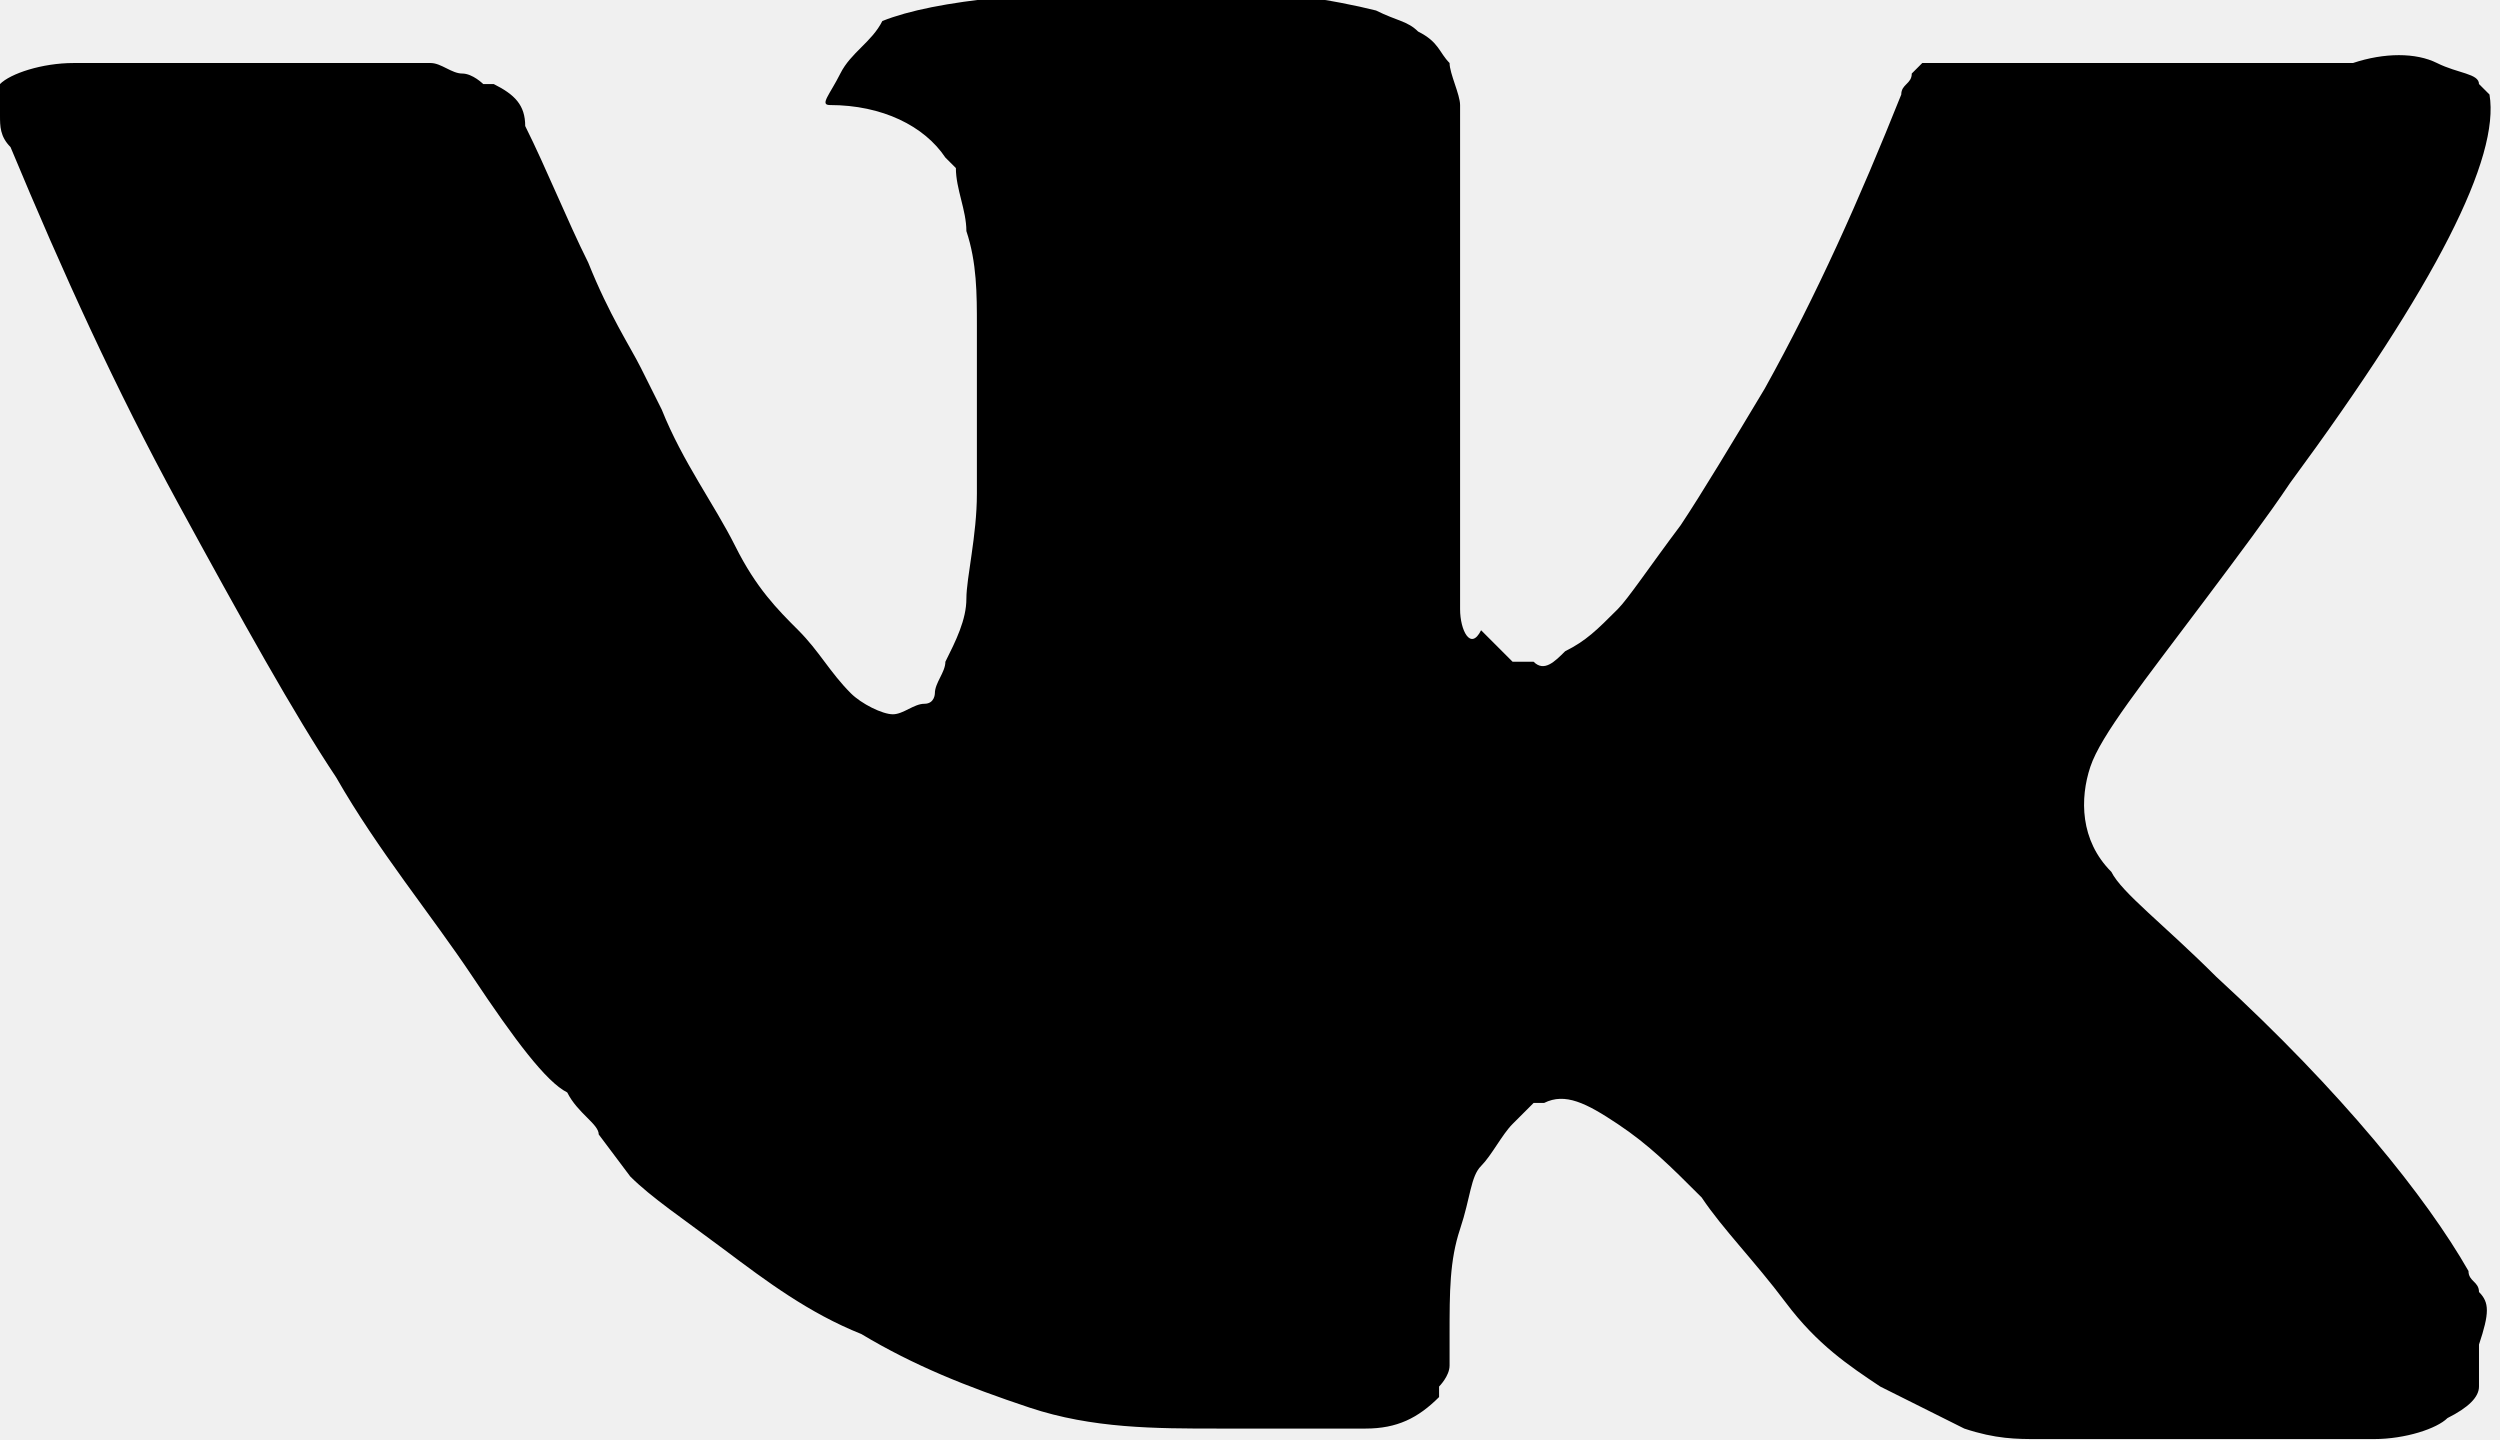
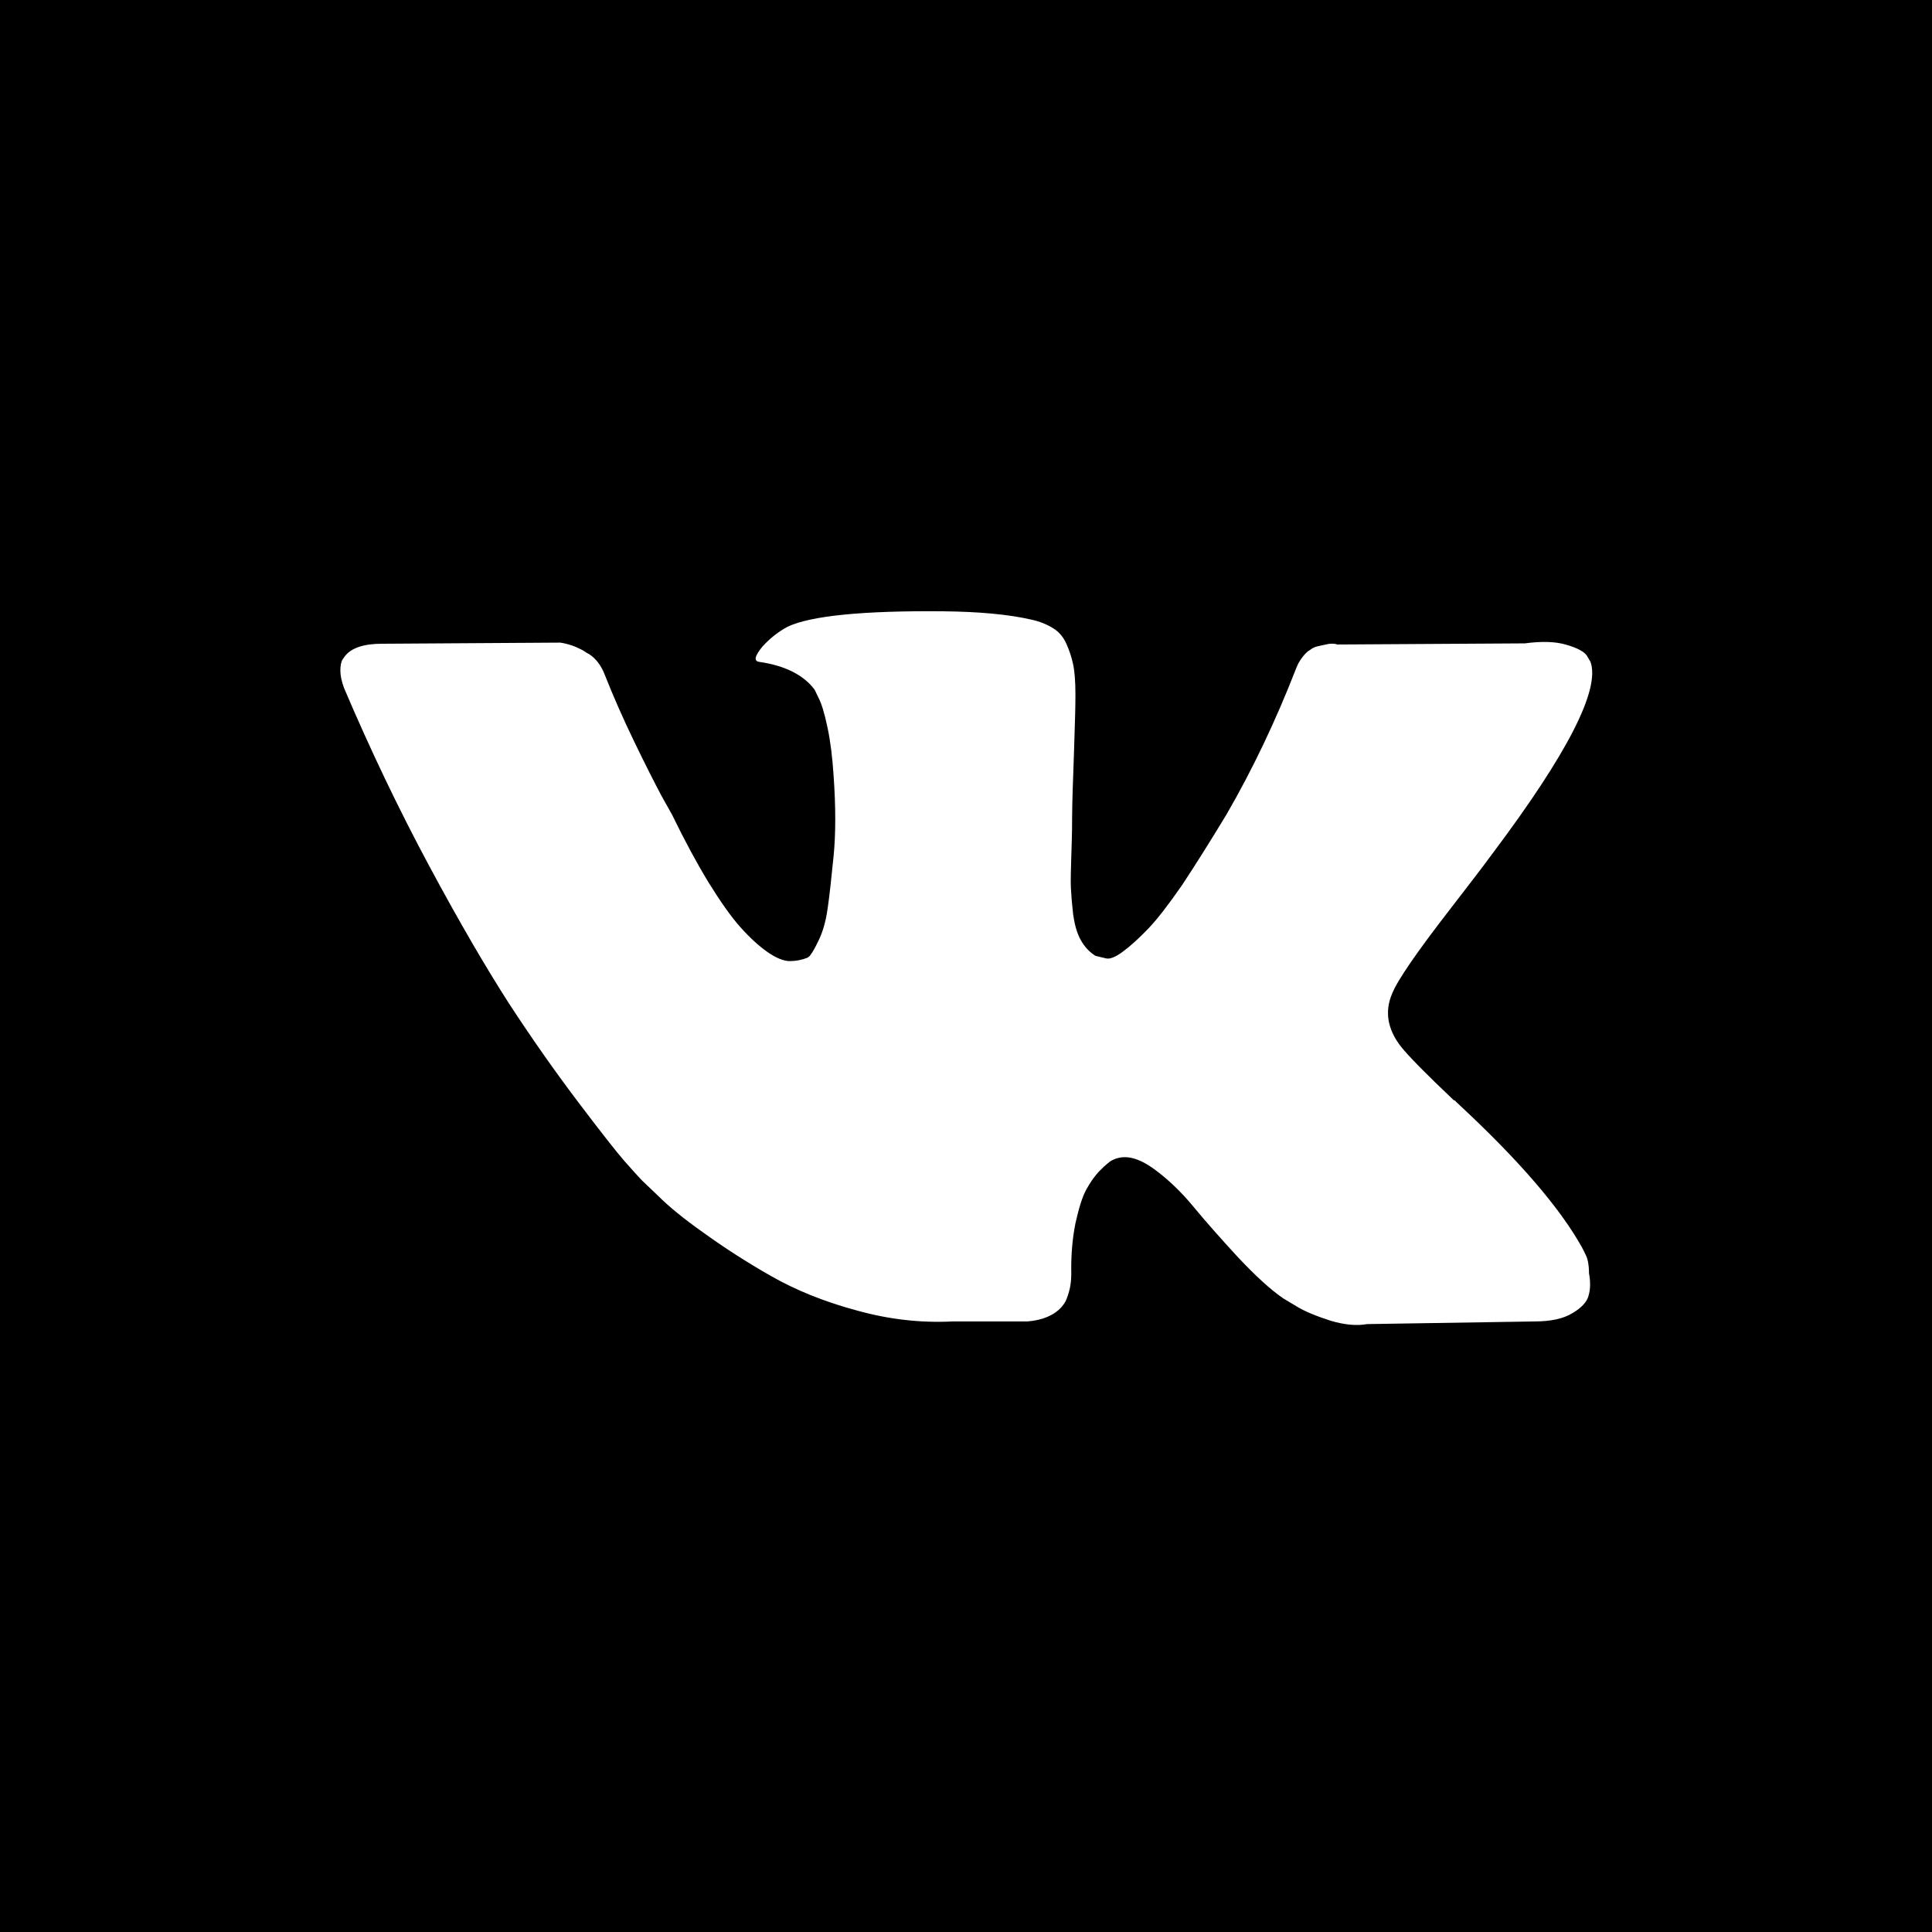
- <svg xmlns="http://www.w3.org/2000/svg" version="1.1" id="Слой_1" x="0px" y="0px" viewBox="0 0 23.8 13.7" style="enable-background:new 0 0 23.8 13.7;" xml:space="preserve">
-   <path d="M23.6,12.3c0-0.1-0.1-0.1-0.1-0.2c-0.4-0.7-1.2-1.7-2.4-2.8l0,0l0,0l0,0h0c-0.5-0.5-0.9-0.8-1-1c-0.3-0.3-0.3-0.7-0.2-1  c0.1-0.3,0.5-0.8,1.1-1.6c0.3-0.4,0.6-0.8,0.8-1.1c1.4-1.9,2-3.1,1.9-3.7l-0.1-0.1c0-0.1-0.2-0.1-0.4-0.2c-0.2-0.1-0.5-0.1-0.8,0  l-3.6,0c-0.1,0-0.1,0-0.2,0c-0.1,0-0.2,0-0.2,0l-0.1,0l0,0c0,0-0.1,0.1-0.1,0.1c0,0.1-0.1,0.1-0.1,0.2c-0.4,1-0.8,1.9-1.3,2.8  c-0.3,0.5-0.6,1-0.8,1.3c-0.3,0.4-0.5,0.7-0.6,0.8c-0.2,0.2-0.3,0.3-0.5,0.4c-0.1,0.1-0.2,0.2-0.3,0.1c-0.1,0-0.1,0-0.2,0  c-0.1-0.1-0.2-0.2-0.3-0.3C14,6.2,13.9,6,13.9,5.8c0-0.2,0-0.4,0-0.5c0-0.1,0-0.3,0-0.6c0-0.3,0-0.4,0-0.5c0-0.3,0-0.7,0-1  c0-0.4,0-0.7,0-0.9c0-0.2,0-0.4,0-0.7c0-0.2,0-0.4,0-0.6c0-0.1-0.1-0.3-0.1-0.4c-0.1-0.1-0.1-0.2-0.3-0.3c-0.1-0.1-0.2-0.1-0.4-0.2  c-0.4-0.1-1-0.2-1.7-0.2c-1.5,0-2.5,0.1-3,0.3C8.3,0.4,8.1,0.5,8,0.7C7.9,0.9,7.8,1,7.9,1C8.4,1,8.8,1.2,9,1.5l0.1,0.1  C9.1,1.8,9.2,2,9.2,2.2c0.1,0.3,0.1,0.6,0.1,0.9c0,0.6,0,1.1,0,1.6c0,0.4-0.1,0.8-0.1,1c0,0.2-0.1,0.4-0.2,0.6  C9,6.4,8.9,6.5,8.9,6.6c0,0,0,0.1-0.1,0.1c-0.1,0-0.2,0.1-0.3,0.1c-0.1,0-0.3-0.1-0.4-0.2C7.9,6.4,7.8,6.2,7.6,6  C7.4,5.8,7.2,5.6,7,5.2C6.8,4.8,6.5,4.4,6.3,3.9L6.1,3.5C6,3.3,5.8,3,5.6,2.5C5.4,2.1,5.2,1.6,5,1.2C5,1,4.9,0.9,4.7,0.8l-0.1,0  c0,0-0.1-0.1-0.2-0.1c-0.1,0-0.2-0.1-0.3-0.1l-3.4,0c-0.3,0-0.6,0.1-0.7,0.2l0,0.1C0,1,0,1,0,1.1c0,0.1,0,0.2,0.1,0.3  c0.5,1.2,1,2.3,1.6,3.4c0.6,1.1,1.1,2,1.5,2.6c0.4,0.7,0.9,1.3,1.3,1.9c0.4,0.6,0.7,1,0.9,1.1c0.1,0.2,0.3,0.3,0.3,0.4L6,11.2  c0.2,0.2,0.5,0.4,0.9,0.7c0.4,0.3,0.8,0.6,1.3,0.8c0.5,0.3,1,0.5,1.6,0.7c0.6,0.2,1.2,0.2,1.8,0.2h1.4c0.3,0,0.5-0.1,0.7-0.3l0-0.1  c0,0,0.1-0.1,0.1-0.2c0-0.1,0-0.2,0-0.3c0-0.4,0-0.7,0.1-1c0.1-0.3,0.1-0.5,0.2-0.6c0.1-0.1,0.2-0.3,0.3-0.4  c0.1-0.1,0.2-0.2,0.2-0.2c0,0,0.1,0,0.1,0c0.2-0.1,0.4,0,0.7,0.2c0.3,0.2,0.5,0.4,0.8,0.7c0.2,0.3,0.5,0.6,0.8,1  c0.3,0.4,0.6,0.6,0.9,0.8l0.2,0.1c0.2,0.1,0.4,0.2,0.6,0.3c0.3,0.1,0.5,0.1,0.7,0.1l3.2,0c0.3,0,0.6-0.1,0.7-0.2  c0.2-0.1,0.3-0.2,0.3-0.3c0-0.1,0-0.3,0-0.4C23.7,12.5,23.7,12.4,23.6,12.3z" />
+ <svg xmlns="http://www.w3.org/2000/svg" viewBox="0 0 512 512">
+   <rect fill="#000000" x="0" y="0" width="512" height="512" />
+   <path fill="#ffffff" d="M420.3,332.7c-0.4-0.9-0.8-1.6-1.1-2.2c-5.8-10.4-16.7-23.1-33-38.2l-0.3-0.3l-0.2-0.2l-0.2-0.2h-0.2   c-7.4-7-12-11.7-14-14.2c-3.6-4.6-4.4-9.3-2.4-14c1.4-3.6,6.6-11.1,15.5-22.6c4.7-6.1,8.5-11,11.2-14.7   c19.9-26.5,28.5-43.4,25.9-50.7l-1-1.7c-0.7-1-2.5-2-5.3-2.8c-2.9-0.9-6.6-1-11.1-0.4l-49.7,0.3c-0.8-0.3-2-0.3-3.5,0.1   c-1.5,0.3-2.2,0.5-2.2,0.5l-0.9,0.4l-0.7,0.5c-0.6,0.3-1.2,0.9-1.9,1.8c-0.7,0.9-1.3,1.9-1.7,3c-5.4,13.9-11.6,26.9-18.5,38.8   c-4.3,7.1-8.2,13.3-11.7,18.6c-3.6,5.2-6.6,9.1-9,11.6c-2.4,2.5-4.6,4.5-6.6,6c-2,1.5-3.5,2.1-4.5,1.9c-1-0.2-2-0.5-2.9-0.7   c-1.6-1-2.9-2.4-3.9-4.2c-1-1.8-1.6-4-2-6.7c-0.3-2.7-0.5-5-0.6-7c-0.1-2,0-4.7,0.1-8.3c0.1-3.6,0.2-6,0.2-7.2   c0-4.4,0.1-9.1,0.3-14.2c0.2-5.1,0.3-9.2,0.4-12.2c0.1-3,0.2-6.2,0.2-9.5c0-3.3-0.2-6-0.6-7.9c-0.4-1.9-1-3.7-1.8-5.5   c-0.8-1.8-2-3.2-3.5-4.1c-1.6-1-3.5-1.8-5.8-2.3c-6.1-1.4-13.9-2.1-23.3-2.2c-21.4-0.2-35.2,1.2-41.3,4.1c-2.4,1.3-4.6,3-6.6,5.2   c-2.1,2.5-2.4,3.9-0.9,4.1c6.9,1,11.8,3.5,14.7,7.4l1,2.1c0.8,1.5,1.6,4.1,2.4,7.9c0.8,3.8,1.3,8,1.6,12.6c0.6,8.4,0.6,15.6,0,21.6   c-0.6,6-1.1,10.6-1.6,14s-1.3,6-2.3,8.1c-1,2.1-1.7,3.3-2.1,3.8c-0.3,0.5-0.6,0.7-0.9,0.9c-1.5,0.6-3.1,0.9-4.7,0.9   c-1.6,0-3.6-0.8-5.9-2.4c-2.3-1.6-4.7-3.8-7.2-6.6c-2.5-2.8-5.3-6.8-8.4-11.8c-3.1-5.1-6.3-11-9.7-18l-2.8-5   c-1.7-3.2-4.1-7.9-7.1-14.1c-3-6.2-5.6-12.1-7.9-17.9c-0.9-2.4-2.3-4.3-4.1-5.5l-0.9-0.5c-0.6-0.5-1.5-0.9-2.8-1.5   c-1.3-0.5-2.6-0.9-4-1.1l-47.3,0.3c-4.8,0-8.1,1.1-9.8,3.3l-0.7,1c-0.3,0.6-0.5,1.5-0.5,2.8c0,1.3,0.3,2.8,1,4.7   c6.9,16.2,14.4,31.9,22.5,47s15.2,27.2,21.1,36.4c6,9.2,12.1,17.9,18.3,26.1c6.2,8.2,10.3,13.4,12.3,15.7c2,2.3,3.6,4,4.7,5.2   l4.3,4.1c2.8,2.8,6.8,6.1,12.2,9.9c5.4,3.9,11.3,7.7,17.8,11.4c6.5,3.7,14.1,6.8,22.7,9.1c8.6,2.4,17,3.3,25.2,2.9h19.9   c4-0.3,7.1-1.6,9.1-3.8l0.7-0.9c0.5-0.7,0.9-1.8,1.3-3.2c0.4-1.4,0.6-3,0.6-4.7c-0.1-4.9,0.3-9.4,1.1-13.4c0.9-4,1.8-7,2.9-9   c1.1-2,2.3-3.7,3.7-5.1c1.4-1.4,2.4-2.2,2.9-2.5c0.6-0.3,1-0.5,1.4-0.6c2.8-0.9,6,0,9.8,2.7c3.7,2.7,7.2,6,10.5,10   c3.3,4,7.2,8.4,11.8,13.4c4.6,4.9,8.6,8.6,12.1,11l3.5,2.1c2.3,1.4,5.3,2.6,9,3.8c3.7,1.1,6.9,1.4,9.7,0.9l44.2-0.7   c4.4,0,7.8-0.7,10.2-2.2c2.4-1.4,3.9-3,4.3-4.7c0.5-1.7,0.5-3.7,0.1-5.9C421.1,335.1,420.7,333.5,420.3,332.7z" />
</svg>
